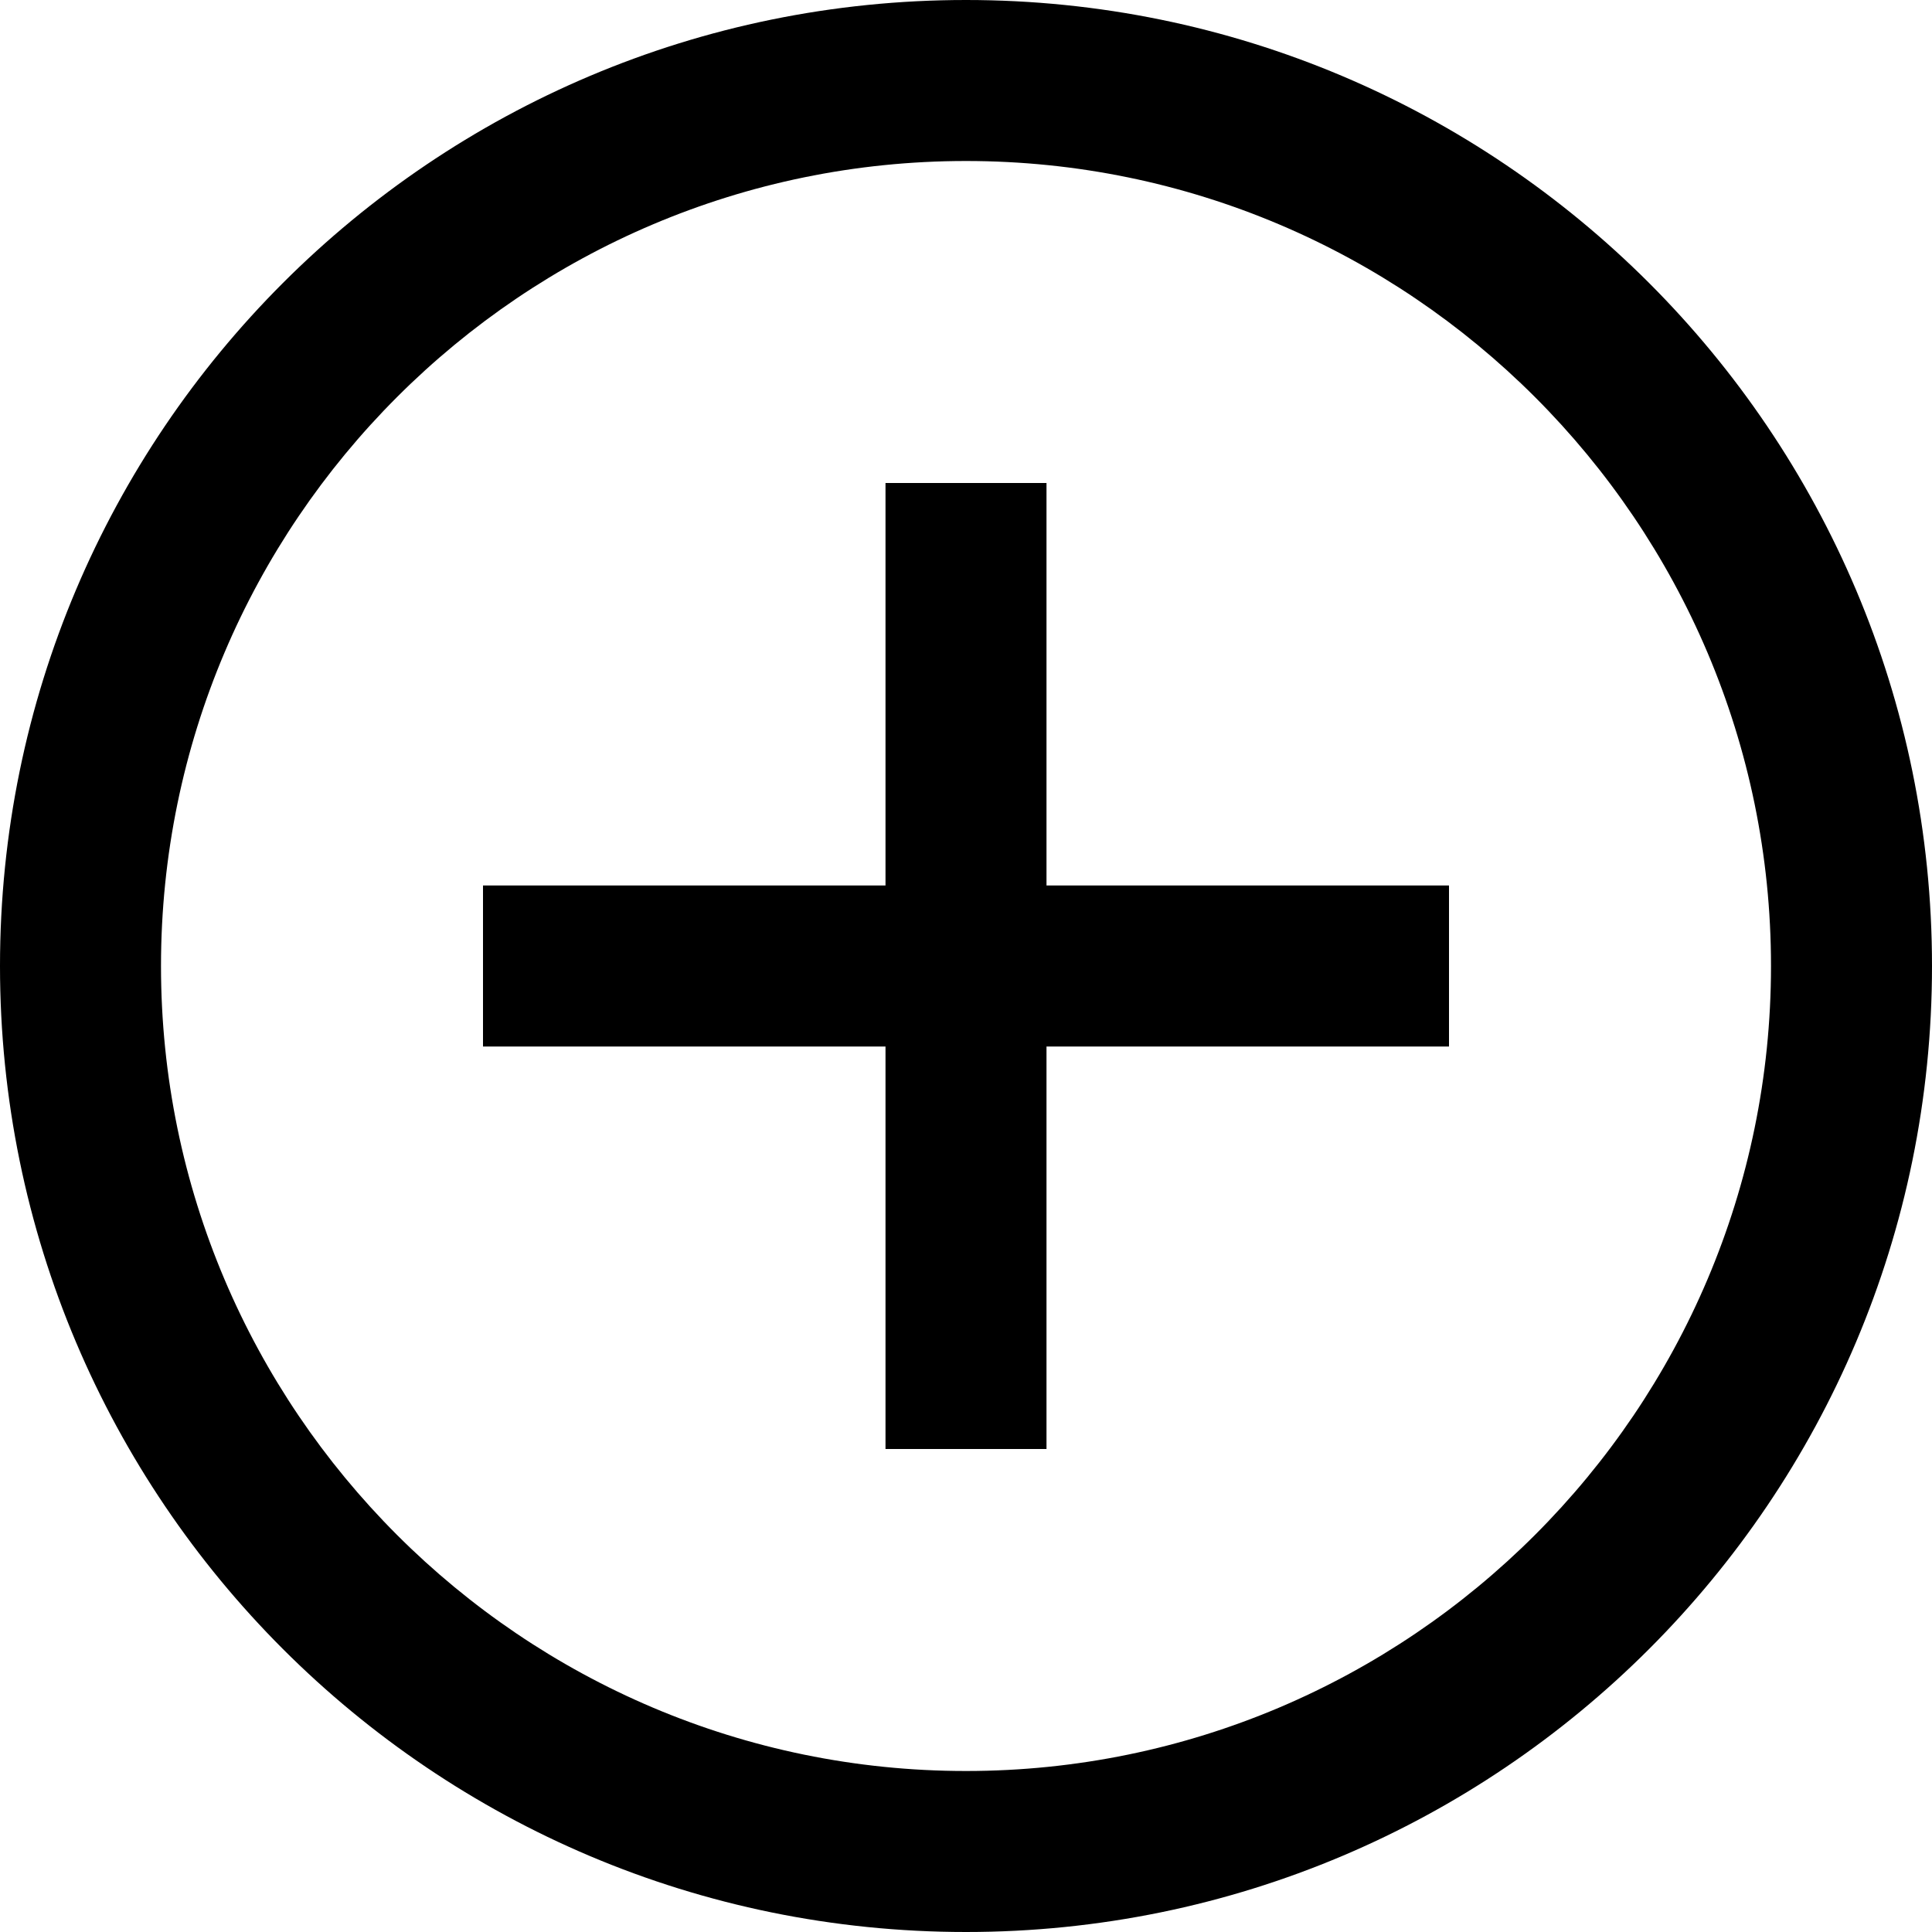
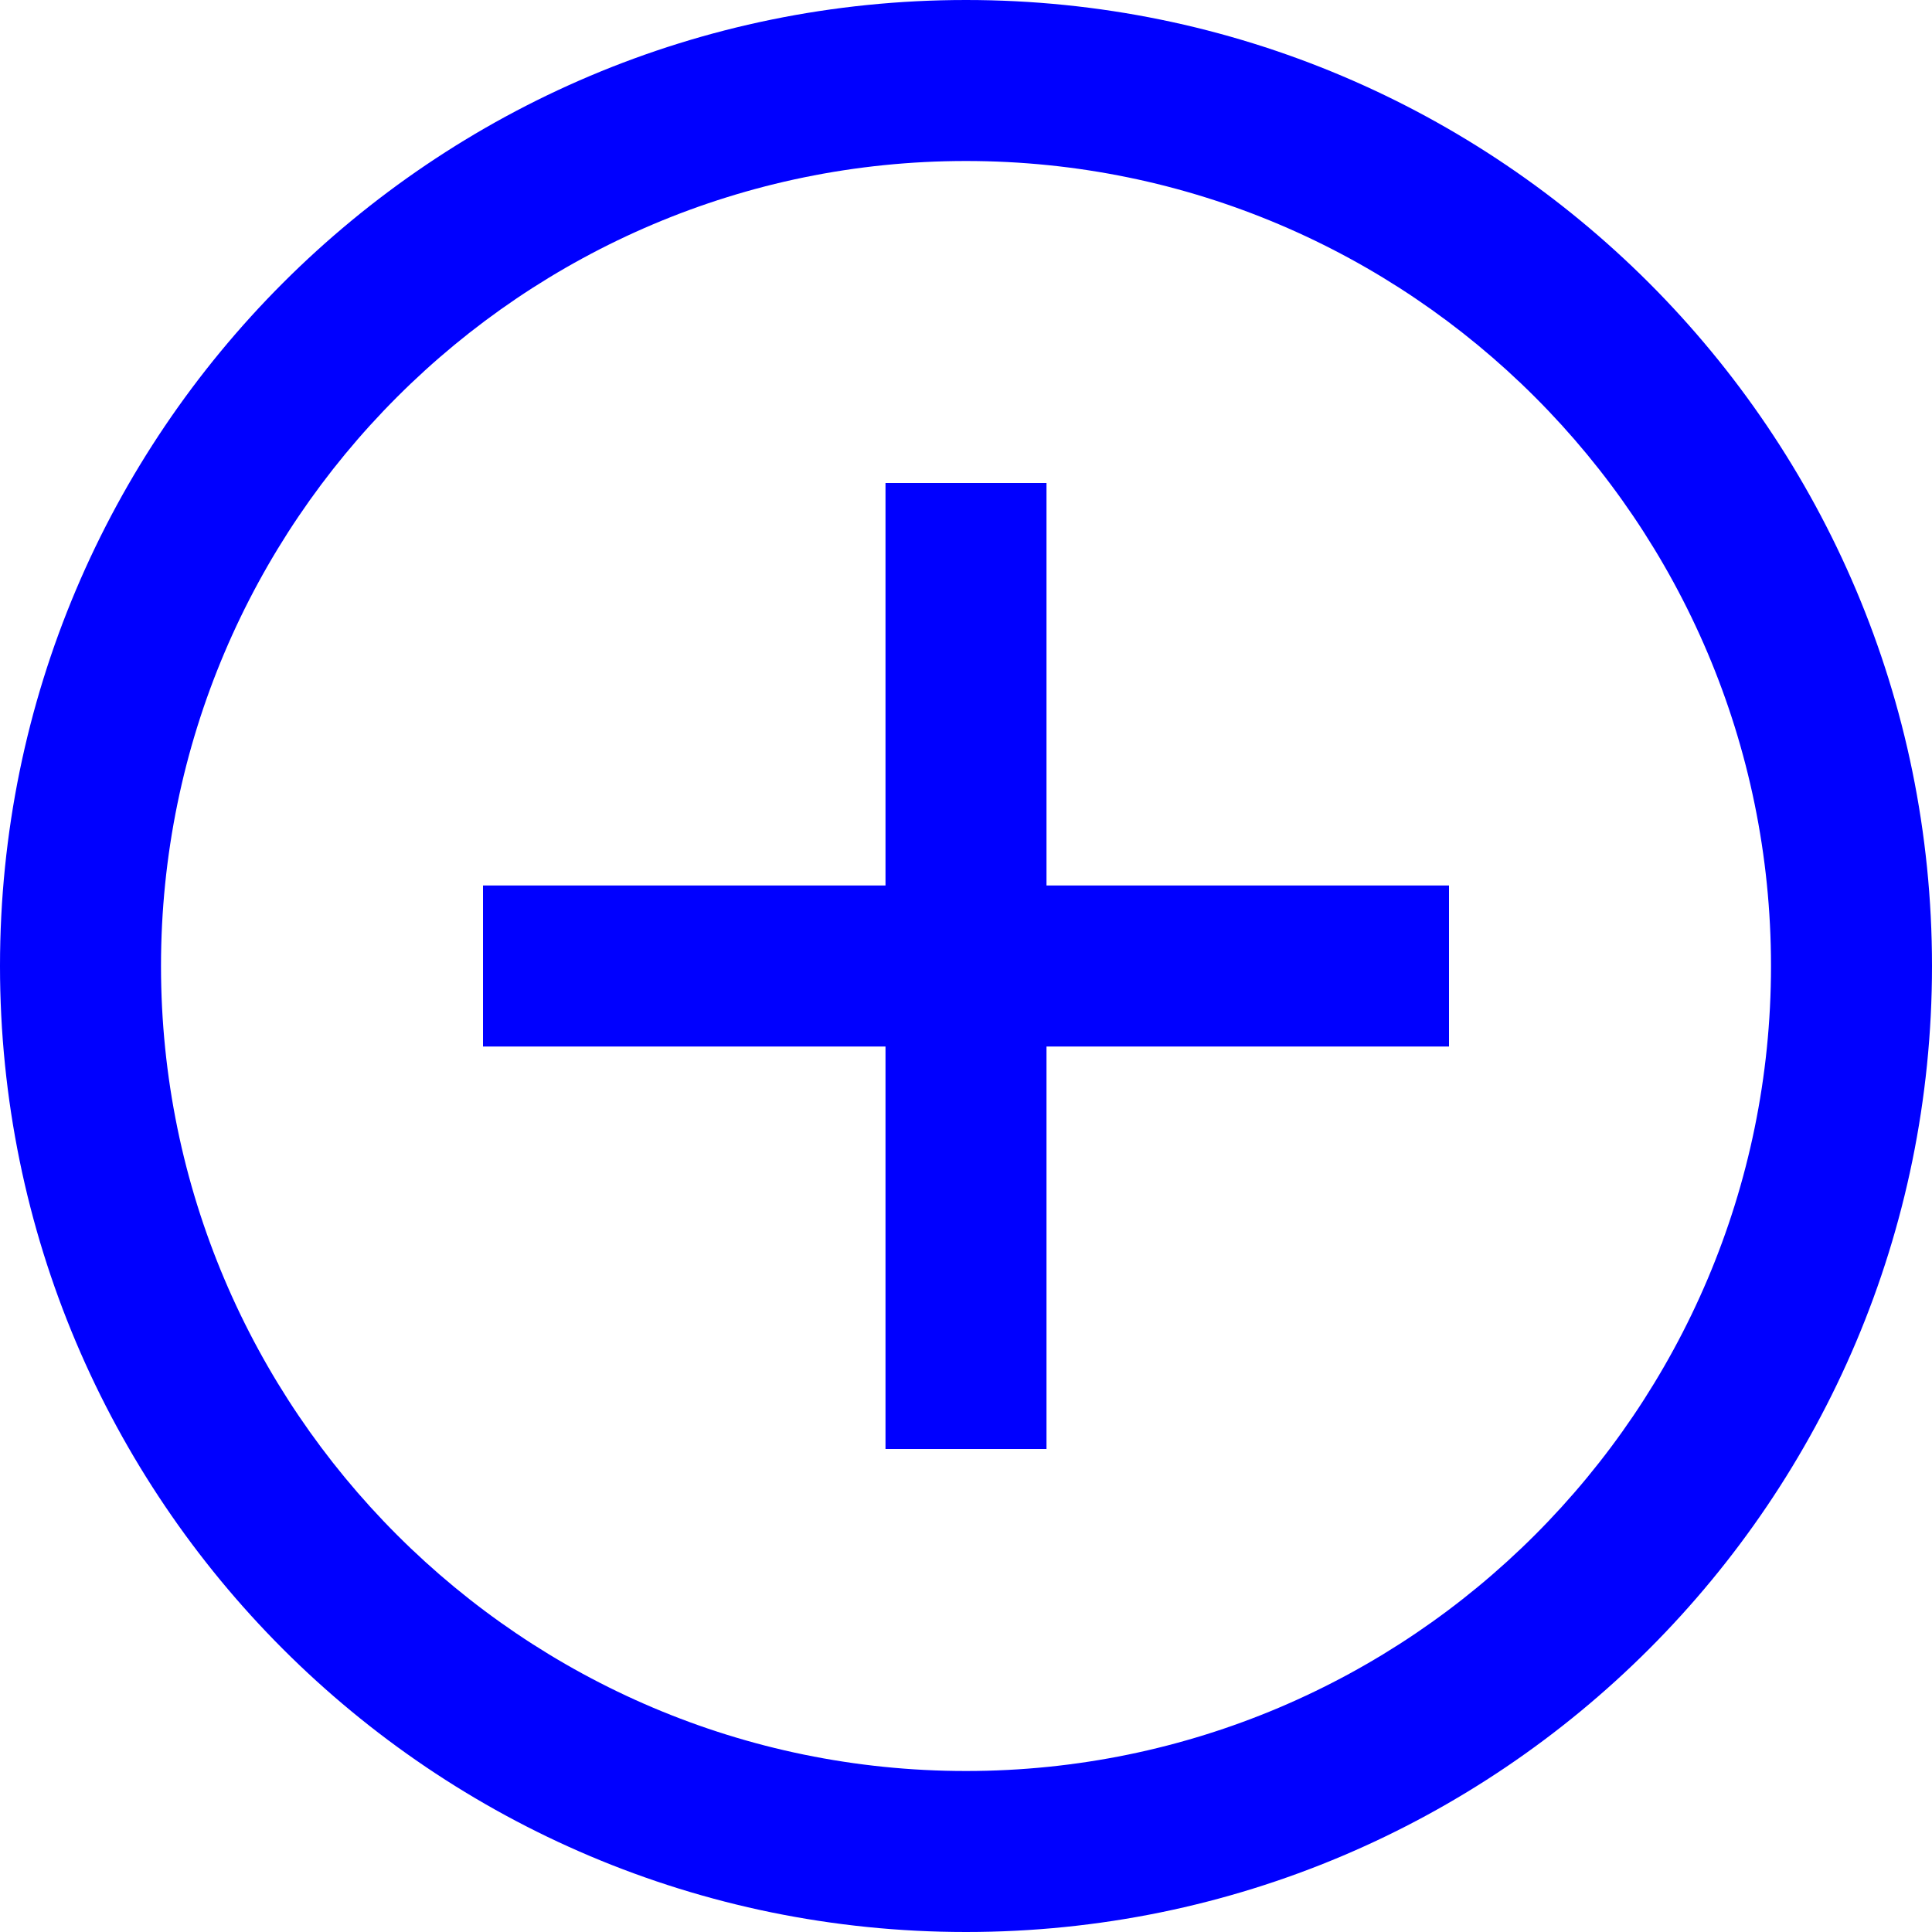
<svg xmlns="http://www.w3.org/2000/svg" width="24" height="24" viewBox="0 0 24 24">
+   <style>
+         path {
+             fill: blue;
+         }
+     </style>
  <path d="M12 2c5.514 0 10 4.486 10 10s-4.486 10-10 10-10-4.486-10-10 4.486-10 10-10zm0-2c-6.627 0-12 5.373-12 12s5.373 12 12 12 12-5.373 12-12-5.373-12-12-12zm6 13h-5v5h-2v-5h-5v-2h5v-5h2v5h5v2z" />
</svg>
